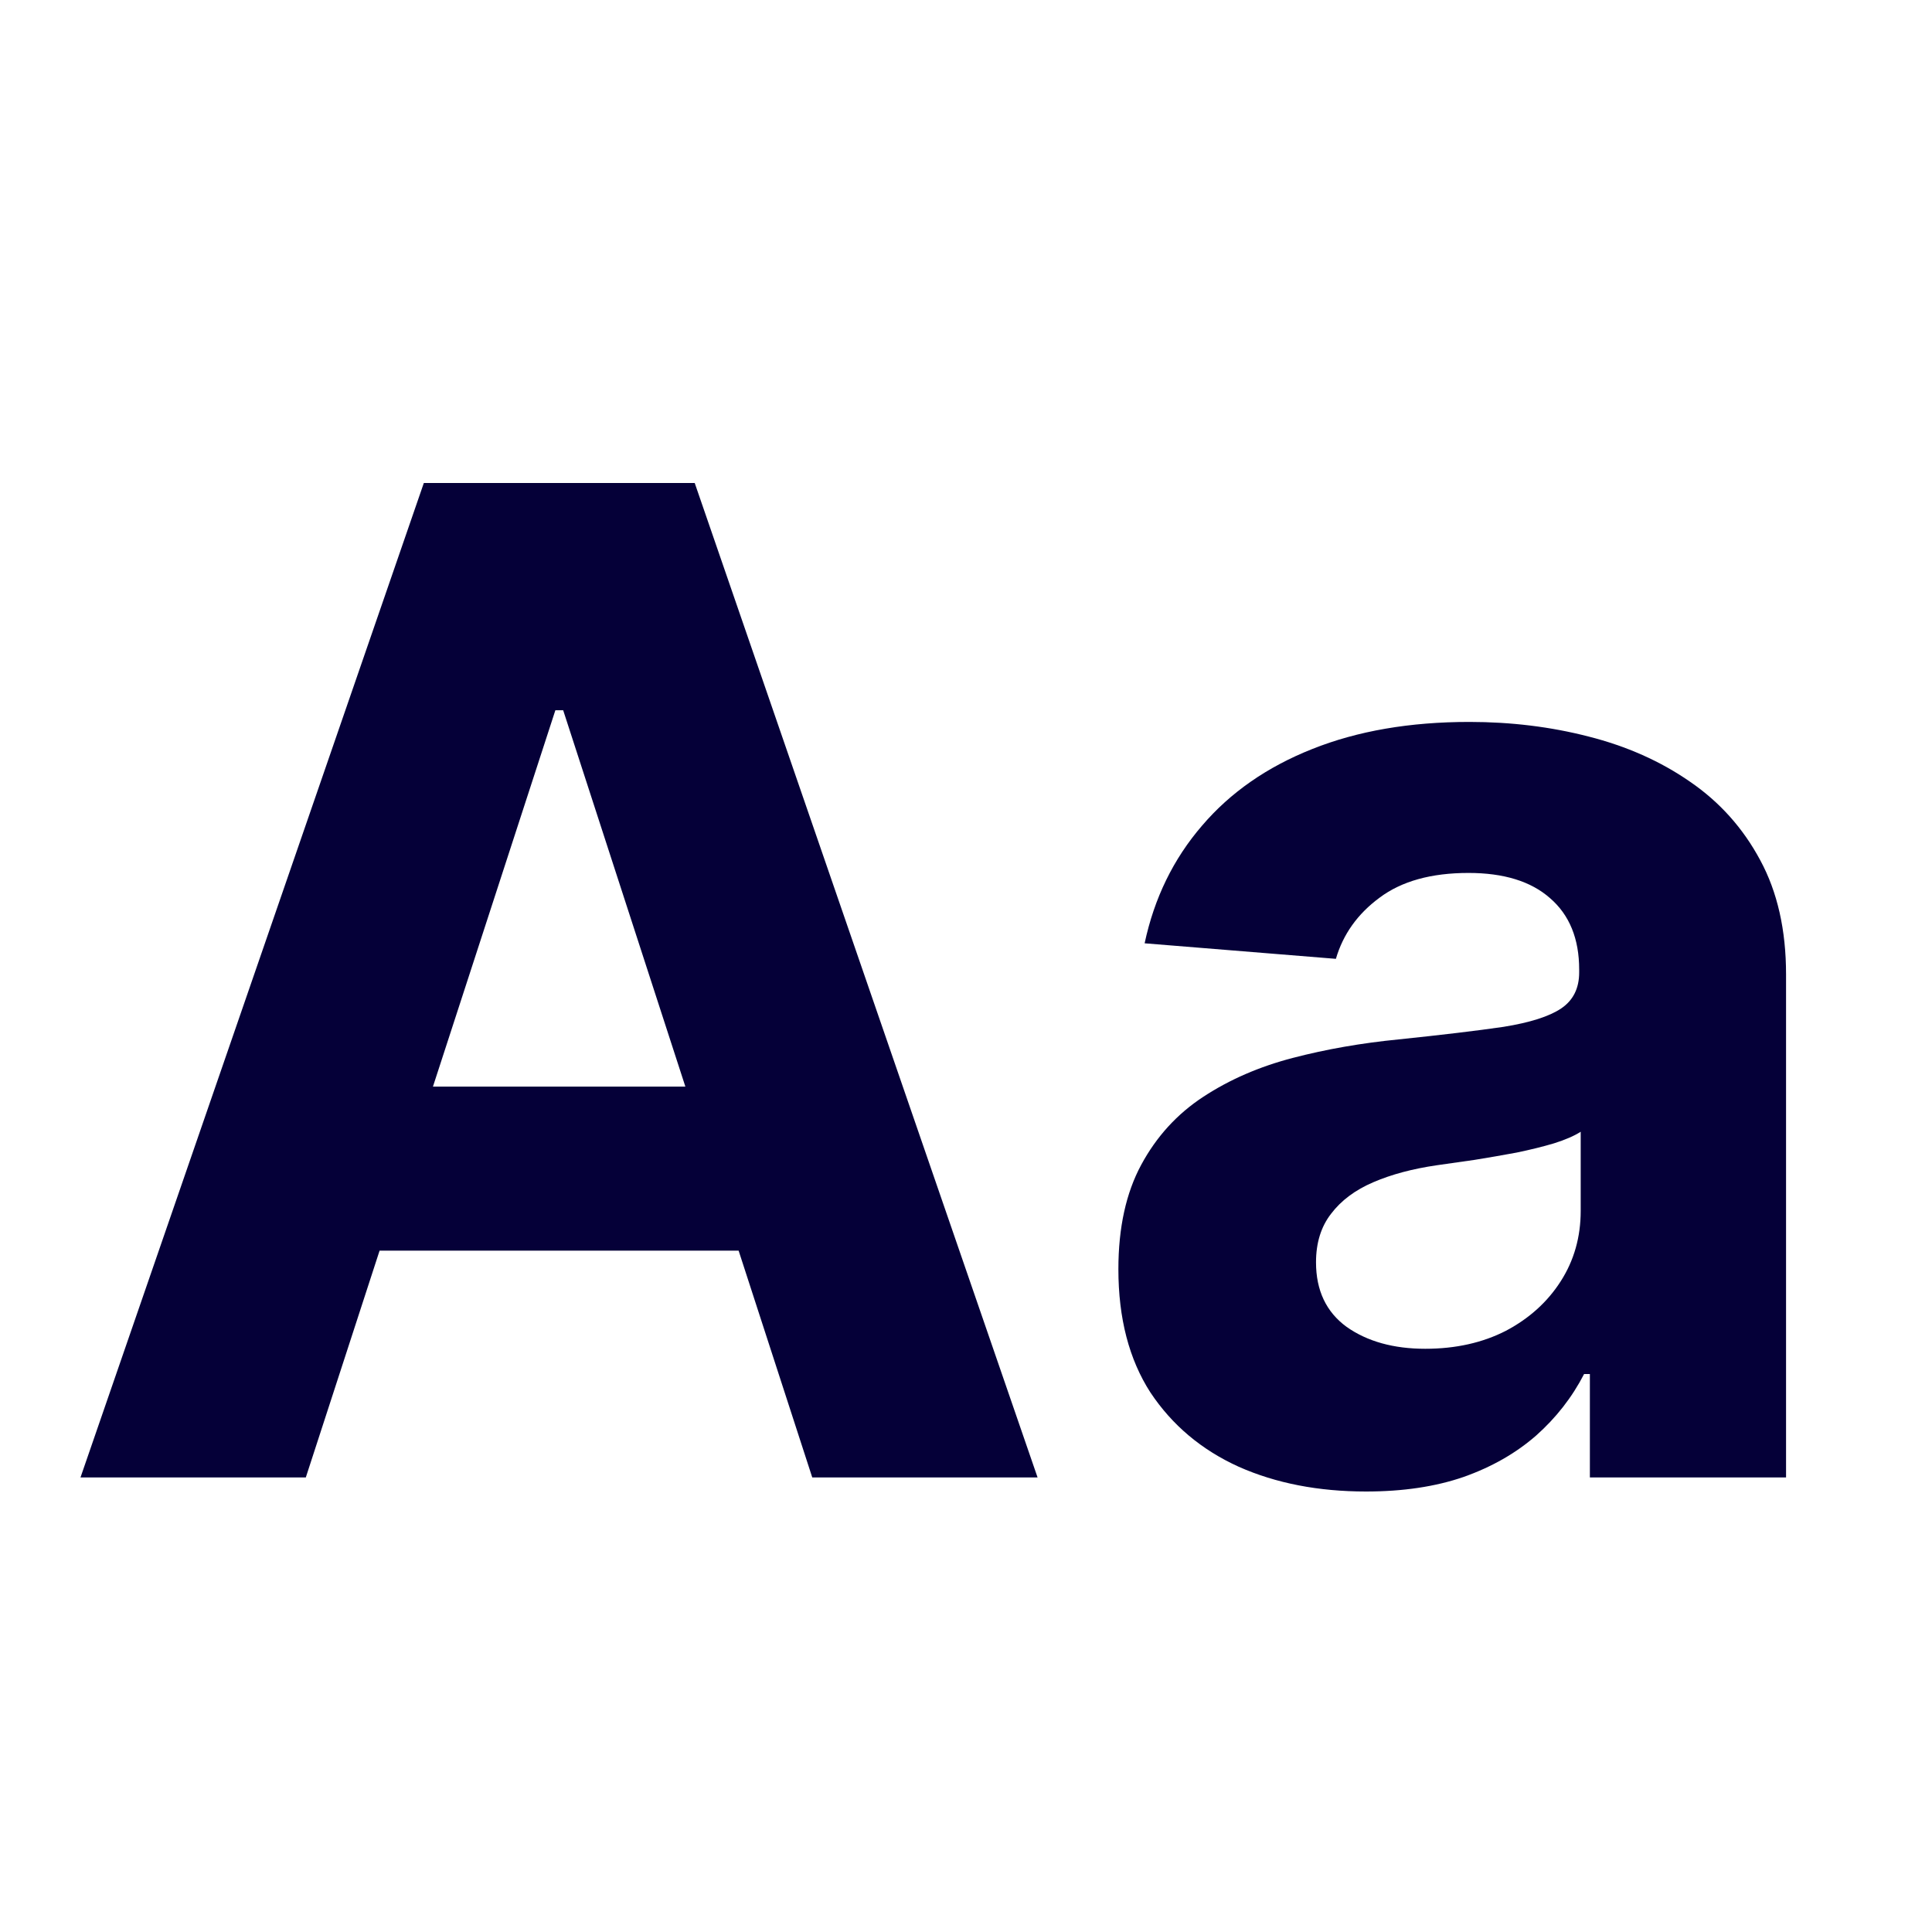
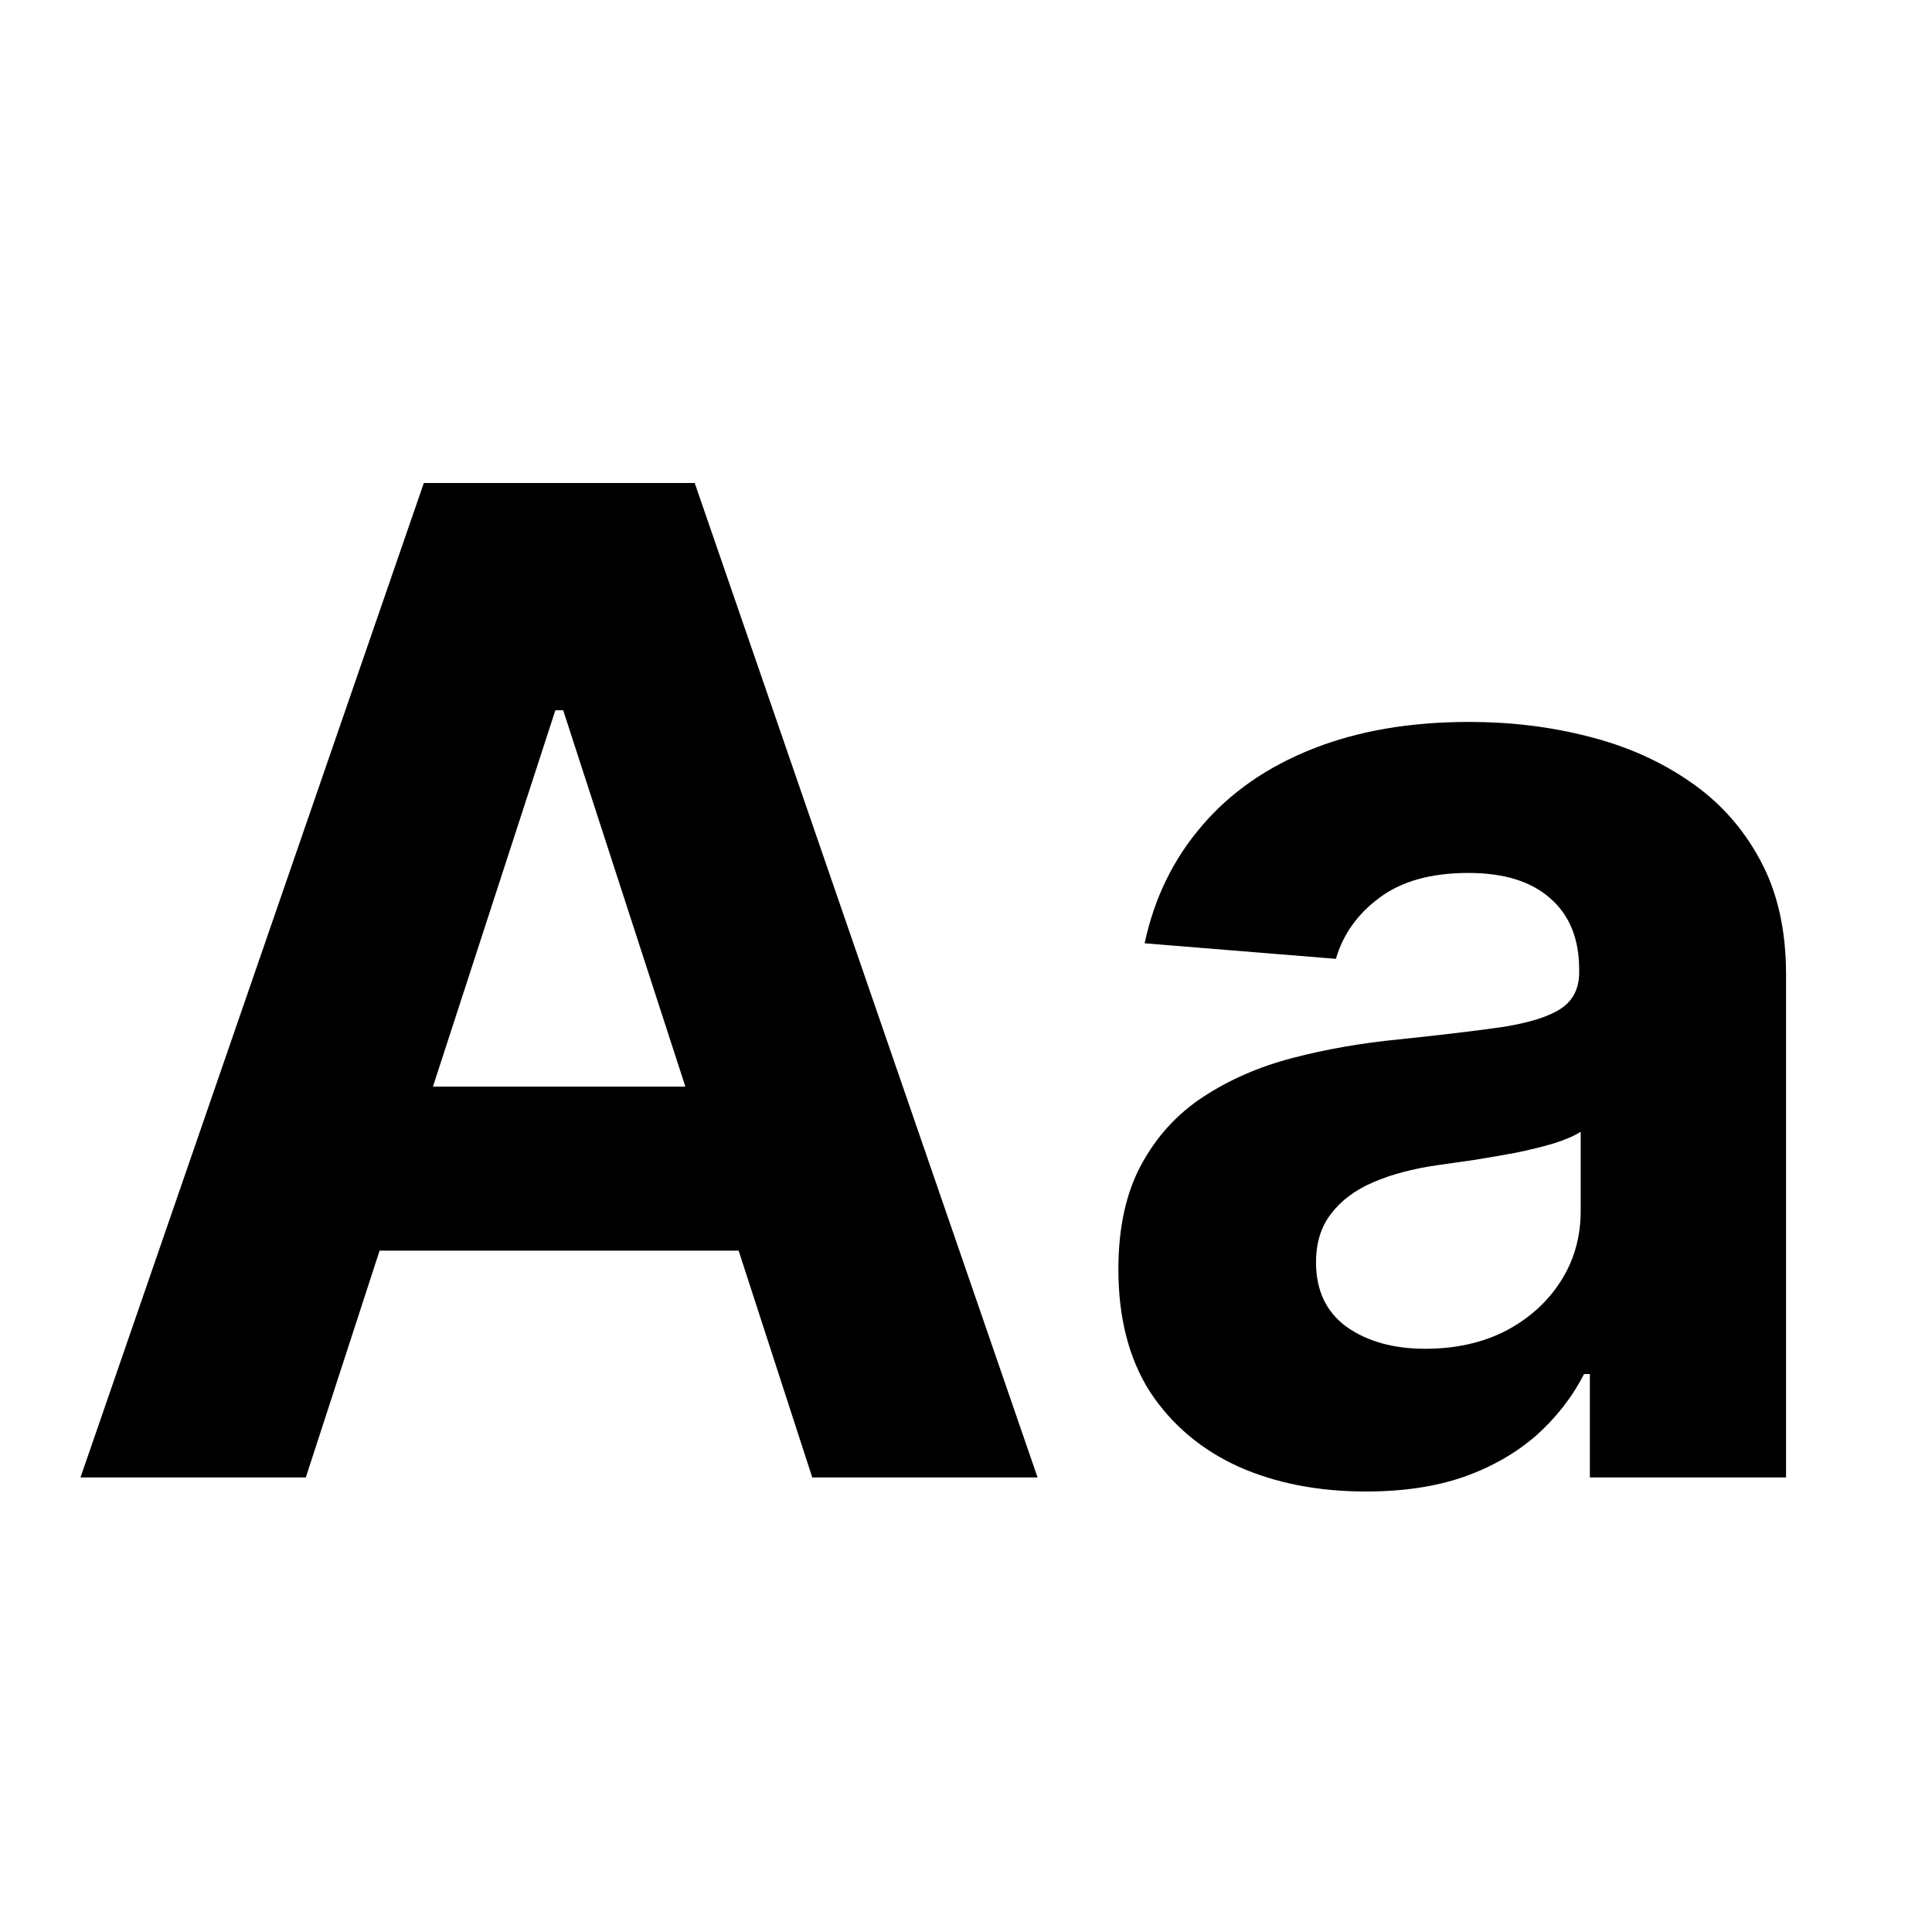
<svg xmlns="http://www.w3.org/2000/svg" width="24" height="24" viewBox="0 0 24 24" fill="none">
-   <path d="M3.799 18.353H1L5.265 6H8.63L12.889 18.353H10.09L6.996 8.823H6.899L3.799 18.353ZM3.624 13.498H10.235V15.536H3.624V13.498Z" fill="#050038" />
-   <path d="M16.969 18.528C16.378 18.528 15.851 18.426 15.389 18.221C14.927 18.012 14.561 17.704 14.291 17.298C14.026 16.887 13.893 16.377 13.893 15.766C13.893 15.251 13.988 14.819 14.177 14.469C14.366 14.119 14.623 13.837 14.949 13.624C15.274 13.411 15.644 13.25 16.059 13.142C16.477 13.033 16.915 12.957 17.373 12.912C17.912 12.856 18.347 12.804 18.676 12.756C19.006 12.703 19.245 12.627 19.394 12.527C19.543 12.426 19.617 12.277 19.617 12.08V12.044C19.617 11.662 19.497 11.366 19.255 11.157C19.018 10.948 18.68 10.844 18.242 10.844C17.78 10.844 17.412 10.946 17.138 11.151C16.865 11.352 16.684 11.606 16.595 11.911L14.219 11.718C14.339 11.155 14.577 10.669 14.931 10.258C15.284 9.844 15.741 9.527 16.3 9.305C16.863 9.08 17.514 8.968 18.254 8.968C18.769 8.968 19.262 9.028 19.732 9.149C20.206 9.269 20.627 9.456 20.993 9.71C21.363 9.963 21.654 10.289 21.867 10.687C22.08 11.081 22.187 11.553 22.187 12.104V18.353H19.75V17.069H19.678C19.529 17.358 19.33 17.613 19.081 17.834C18.831 18.052 18.532 18.223 18.182 18.347C17.832 18.468 17.428 18.528 16.969 18.528ZM17.705 16.755C18.083 16.755 18.417 16.68 18.706 16.532C18.996 16.379 19.223 16.174 19.388 15.916C19.553 15.659 19.636 15.367 19.636 15.042V14.059C19.555 14.111 19.444 14.159 19.304 14.203C19.167 14.244 19.012 14.282 18.839 14.318C18.666 14.35 18.493 14.38 18.32 14.408C18.148 14.433 17.991 14.455 17.85 14.475C17.548 14.519 17.285 14.589 17.06 14.686C16.835 14.782 16.66 14.913 16.535 15.078C16.41 15.239 16.348 15.44 16.348 15.681C16.348 16.031 16.475 16.298 16.728 16.483C16.985 16.664 17.311 16.755 17.705 16.755Z" fill="#050038" />
+   <path d="M3.799 18.353H1L5.265 6H8.63L12.889 18.353H10.09L6.996 8.823H6.899L3.799 18.353ZM3.624 13.498H10.235V15.536H3.624V13.498Z" fill="currentColor" />
+   <path d="M16.969 18.528C16.378 18.528 15.851 18.426 15.389 18.221C14.927 18.012 14.561 17.704 14.291 17.298C14.026 16.887 13.893 16.377 13.893 15.766C13.893 15.251 13.988 14.819 14.177 14.469C14.366 14.119 14.623 13.837 14.949 13.624C15.274 13.411 15.644 13.25 16.059 13.142C16.477 13.033 16.915 12.957 17.373 12.912C17.912 12.856 18.347 12.804 18.676 12.756C19.006 12.703 19.245 12.627 19.394 12.527C19.543 12.426 19.617 12.277 19.617 12.08V12.044C19.617 11.662 19.497 11.366 19.255 11.157C19.018 10.948 18.68 10.844 18.242 10.844C17.78 10.844 17.412 10.946 17.138 11.151C16.865 11.352 16.684 11.606 16.595 11.911L14.219 11.718C14.339 11.155 14.577 10.669 14.931 10.258C15.284 9.844 15.741 9.527 16.3 9.305C16.863 9.08 17.514 8.968 18.254 8.968C18.769 8.968 19.262 9.028 19.732 9.149C20.206 9.269 20.627 9.456 20.993 9.71C21.363 9.963 21.654 10.289 21.867 10.687C22.08 11.081 22.187 11.553 22.187 12.104V18.353H19.75V17.069H19.678C19.529 17.358 19.33 17.613 19.081 17.834C18.831 18.052 18.532 18.223 18.182 18.347C17.832 18.468 17.428 18.528 16.969 18.528ZM17.705 16.755C18.083 16.755 18.417 16.68 18.706 16.532C18.996 16.379 19.223 16.174 19.388 15.916C19.553 15.659 19.636 15.367 19.636 15.042V14.059C19.555 14.111 19.444 14.159 19.304 14.203C19.167 14.244 19.012 14.282 18.839 14.318C18.666 14.35 18.493 14.38 18.32 14.408C18.148 14.433 17.991 14.455 17.85 14.475C17.548 14.519 17.285 14.589 17.06 14.686C16.835 14.782 16.66 14.913 16.535 15.078C16.41 15.239 16.348 15.44 16.348 15.681C16.348 16.031 16.475 16.298 16.728 16.483C16.985 16.664 17.311 16.755 17.705 16.755Z" fill="currentColor" />
</svg>
